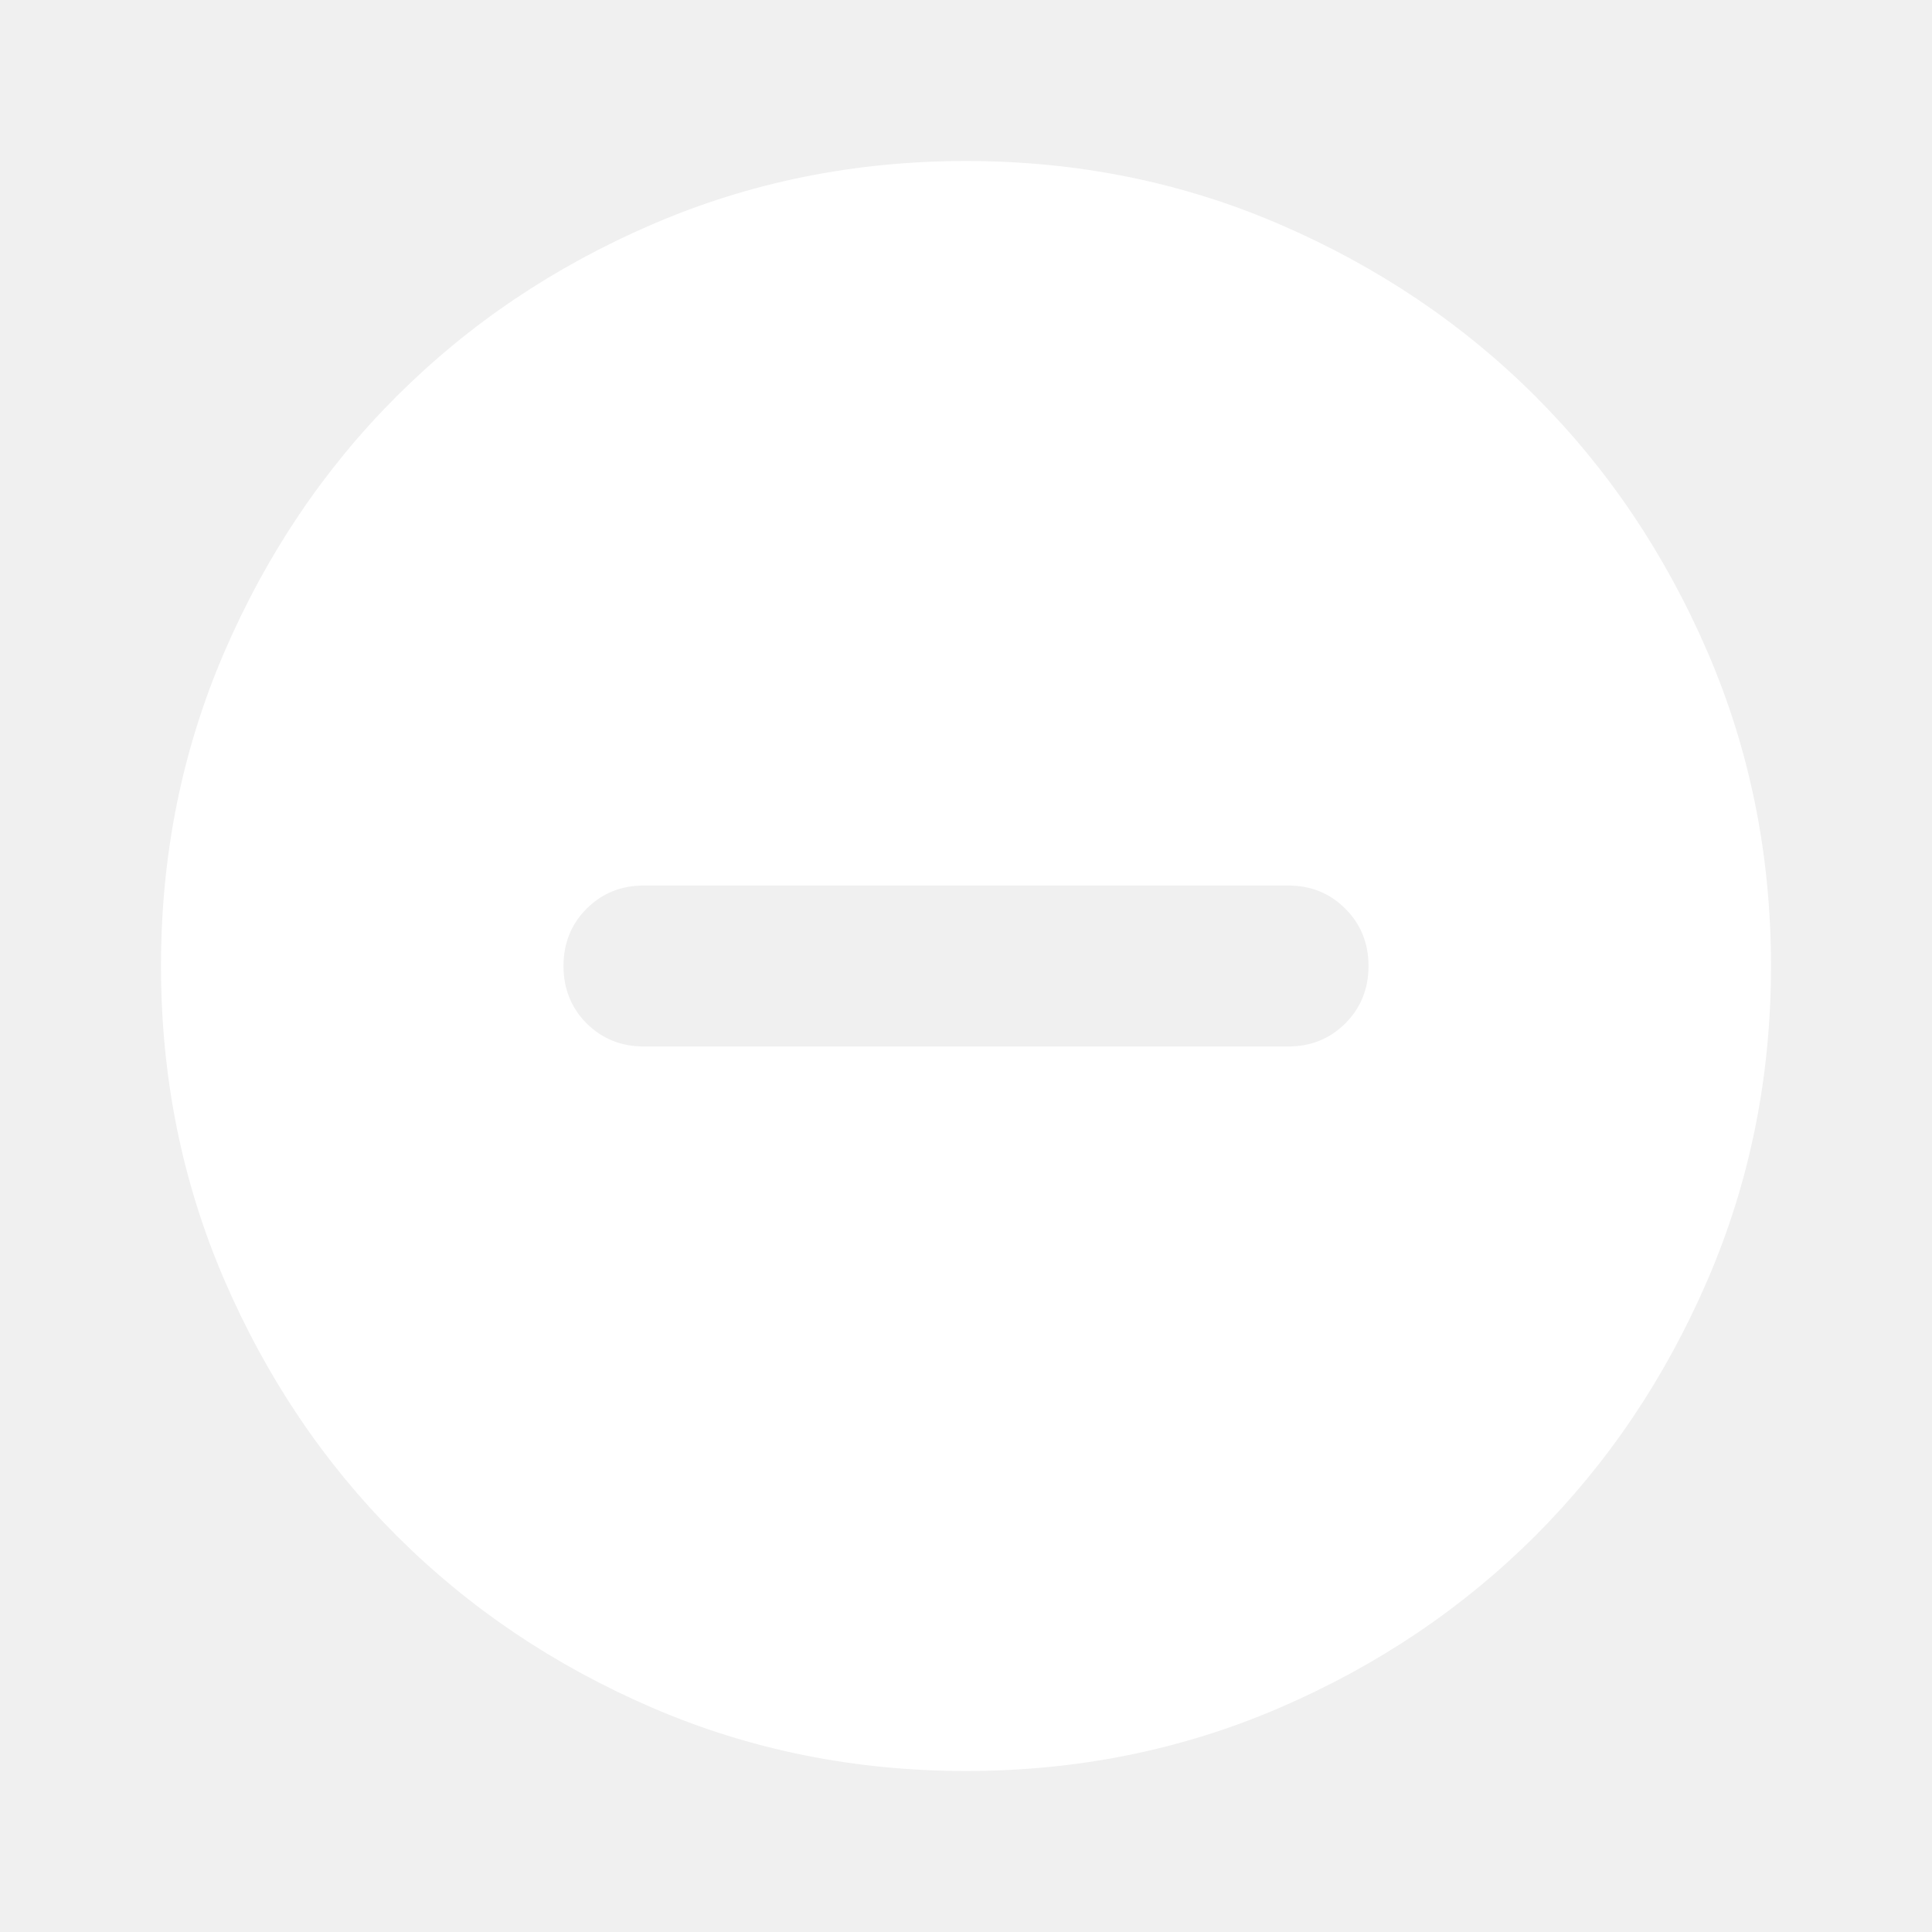
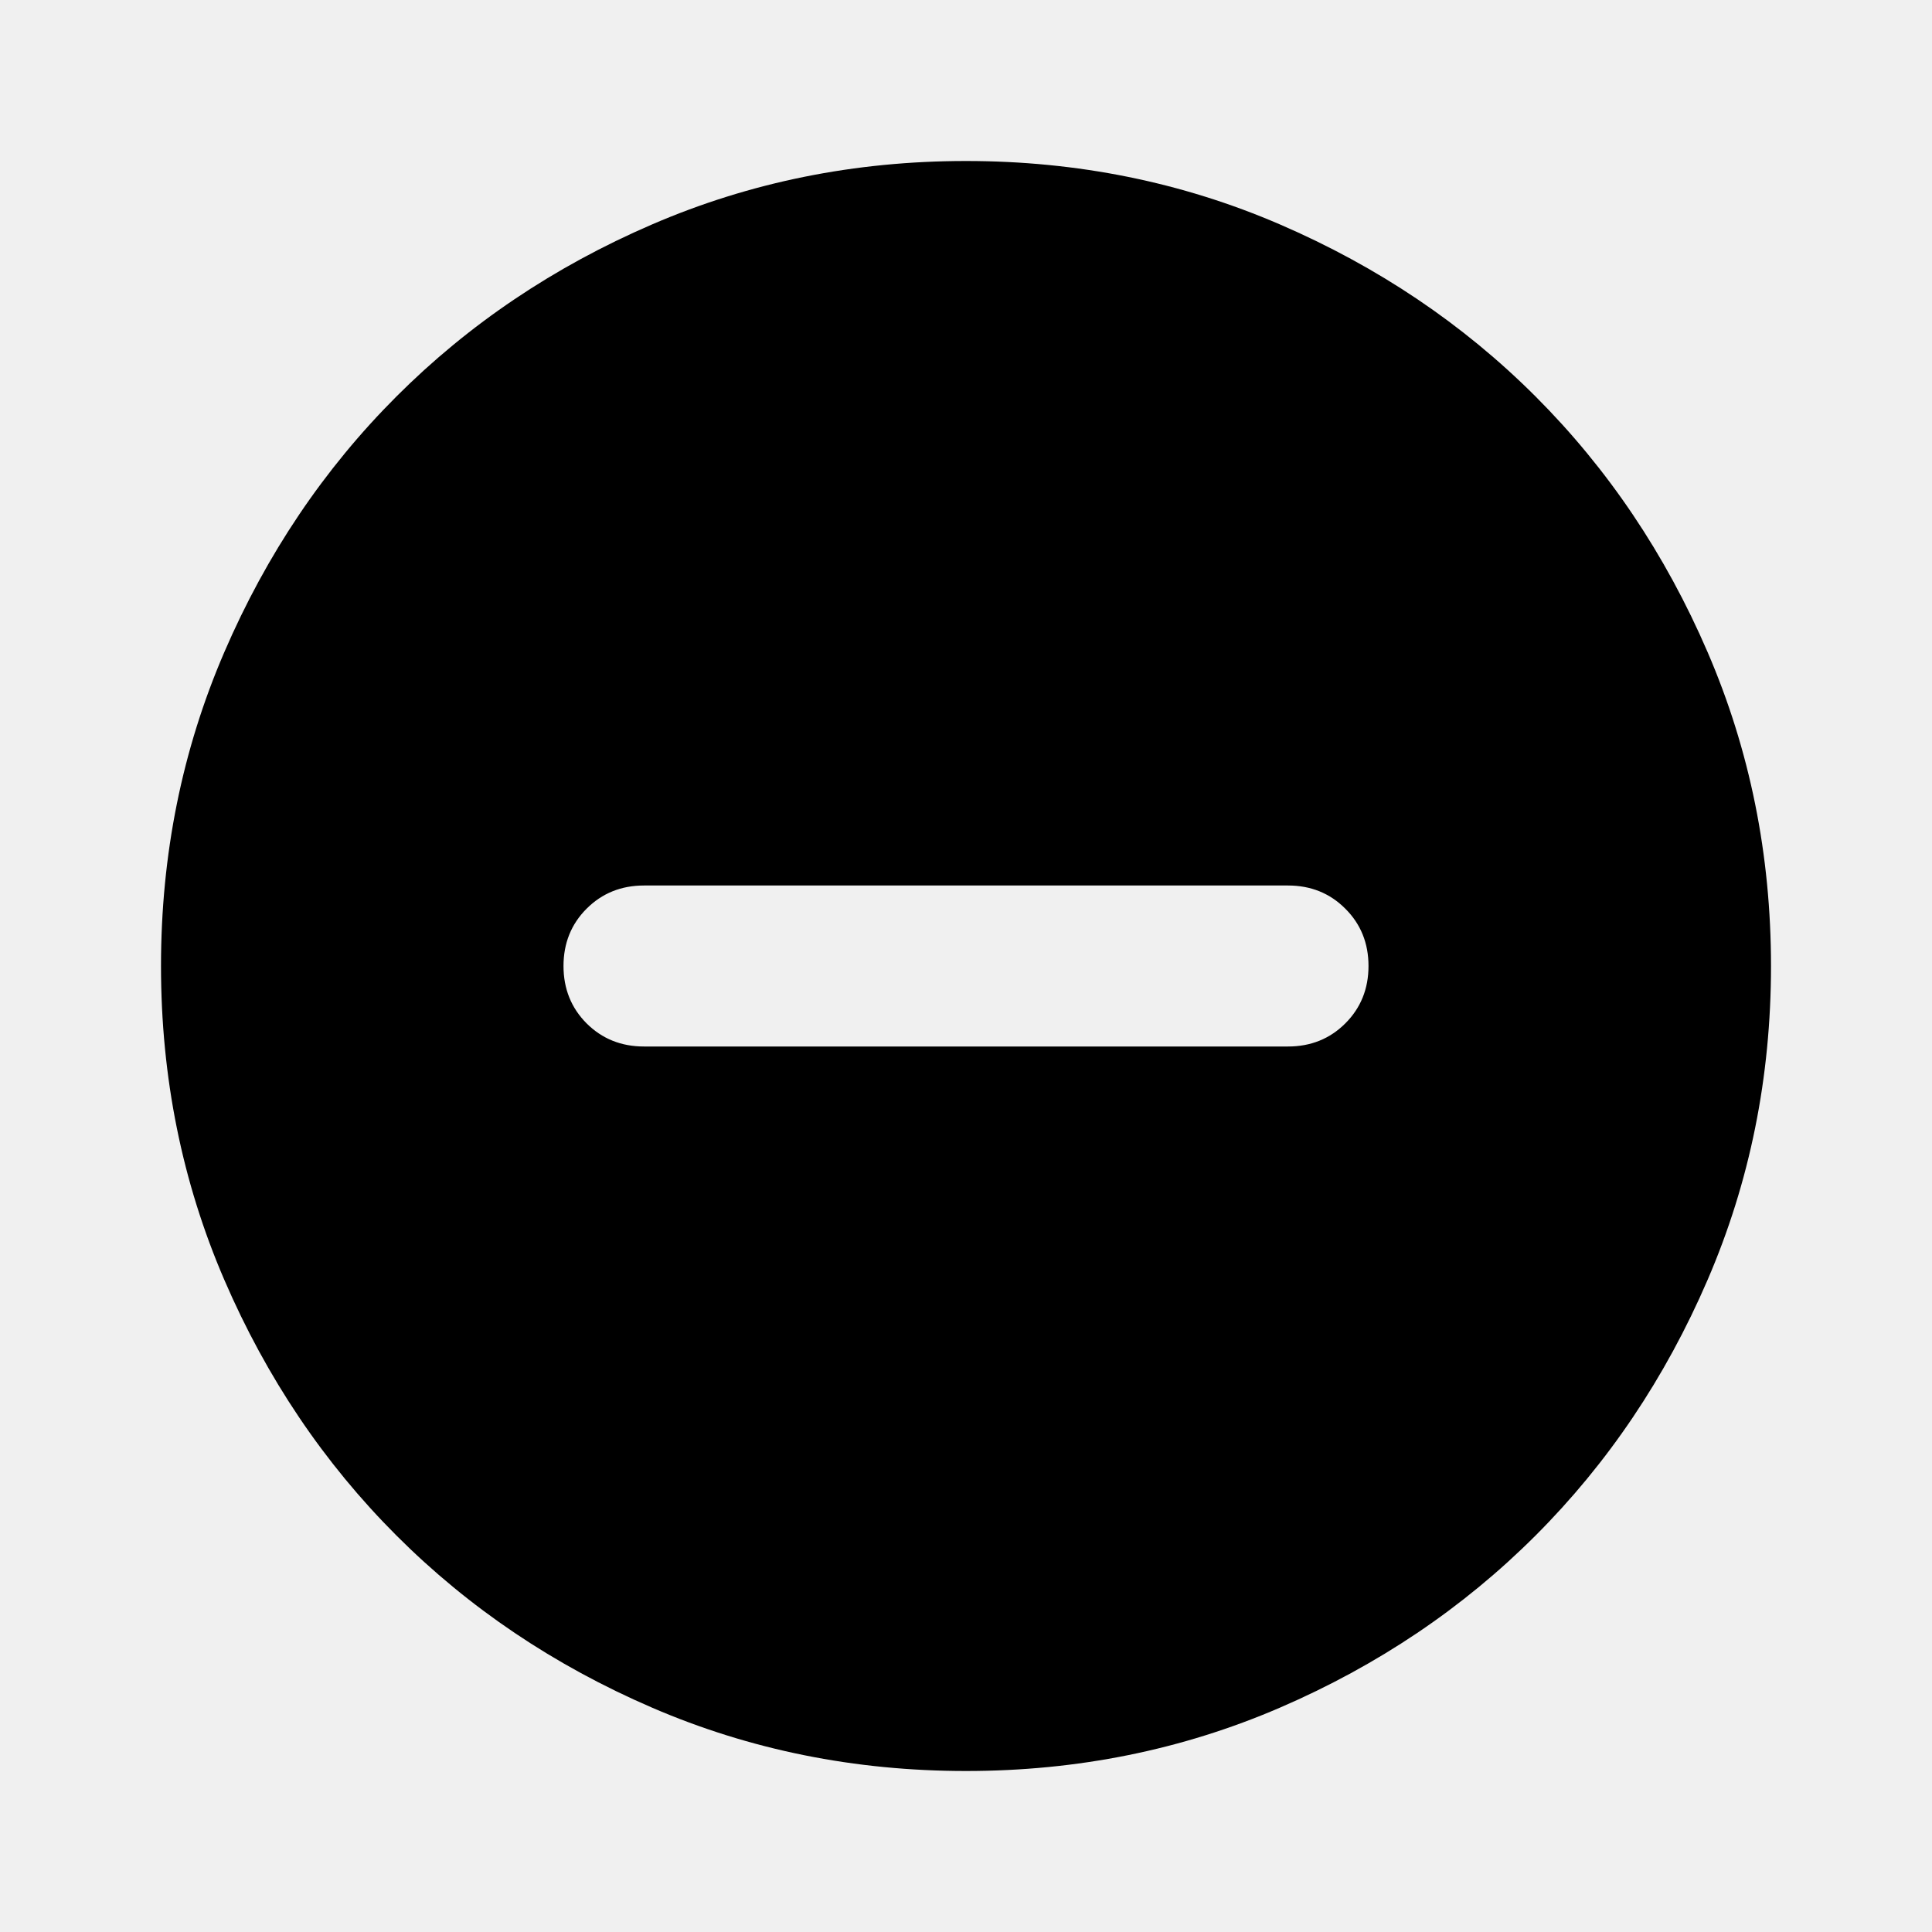
<svg xmlns="http://www.w3.org/2000/svg" width="24" height="24" viewBox="0 0 24 24" fill="none">
-   <path d="M8 13H16C16.283 13 16.521 12.904 16.712 12.713C16.904 12.521 17 12.283 17 12C17 11.717 16.904 11.479 16.712 11.288C16.521 11.096 16.283 11 16 11H8C7.717 11 7.479 11.096 7.287 11.288C7.096 11.479 7 11.717 7 12C7 12.283 7.096 12.521 7.287 12.713C7.479 12.904 7.717 13 8 13ZM12 22C10.617 22 9.317 21.738 8.1 21.213C6.883 20.688 5.825 19.975 4.925 19.075C4.025 18.175 3.312 17.117 2.787 15.9C2.262 14.683 2 13.383 2 12C2 10.617 2.262 9.317 2.787 8.1C3.312 6.883 4.025 5.825 4.925 4.925C5.825 4.025 6.883 3.313 8.1 2.788C9.317 2.263 10.617 2 12 2C13.383 2 14.683 2.263 15.9 2.788C17.116 3.313 18.175 4.025 19.075 4.925C19.975 5.825 20.687 6.883 21.212 8.1C21.737 9.317 22 10.617 22 12C22 13.383 21.737 14.683 21.212 15.9C20.687 17.117 19.975 18.175 19.075 19.075C18.175 19.975 17.116 20.688 15.9 21.213C14.683 21.738 13.383 22 12 22Z" fill="white" />
+   <path d="M8 13H16C16.283 13 16.521 12.904 16.712 12.713C16.904 12.521 17 12.283 17 12C17 11.717 16.904 11.479 16.712 11.288C16.521 11.096 16.283 11 16 11H8C7.717 11 7.479 11.096 7.287 11.288C7.096 11.479 7 11.717 7 12C7 12.283 7.096 12.521 7.287 12.713C7.479 12.904 7.717 13 8 13ZM12 22C10.617 22 9.317 21.738 8.1 21.213C6.883 20.688 5.825 19.975 4.925 19.075C4.025 18.175 3.312 17.117 2.787 15.9C2.262 14.683 2 13.383 2 12C2 10.617 2.262 9.317 2.787 8.1C3.312 6.883 4.025 5.825 4.925 4.925C5.825 4.025 6.883 3.313 8.1 2.788C9.317 2.263 10.617 2 12 2C13.383 2 14.683 2.263 15.9 2.788C17.116 3.313 18.175 4.025 19.075 4.925C19.975 5.825 20.687 6.883 21.212 8.1C21.737 9.317 22 10.617 22 12C22 13.383 21.737 14.683 21.212 15.9C20.687 17.117 19.975 18.175 19.075 19.075C18.175 19.975 17.116 20.688 15.9 21.213C14.683 21.738 13.383 22 12 22Z" fill="currentColor" />
</svg>
